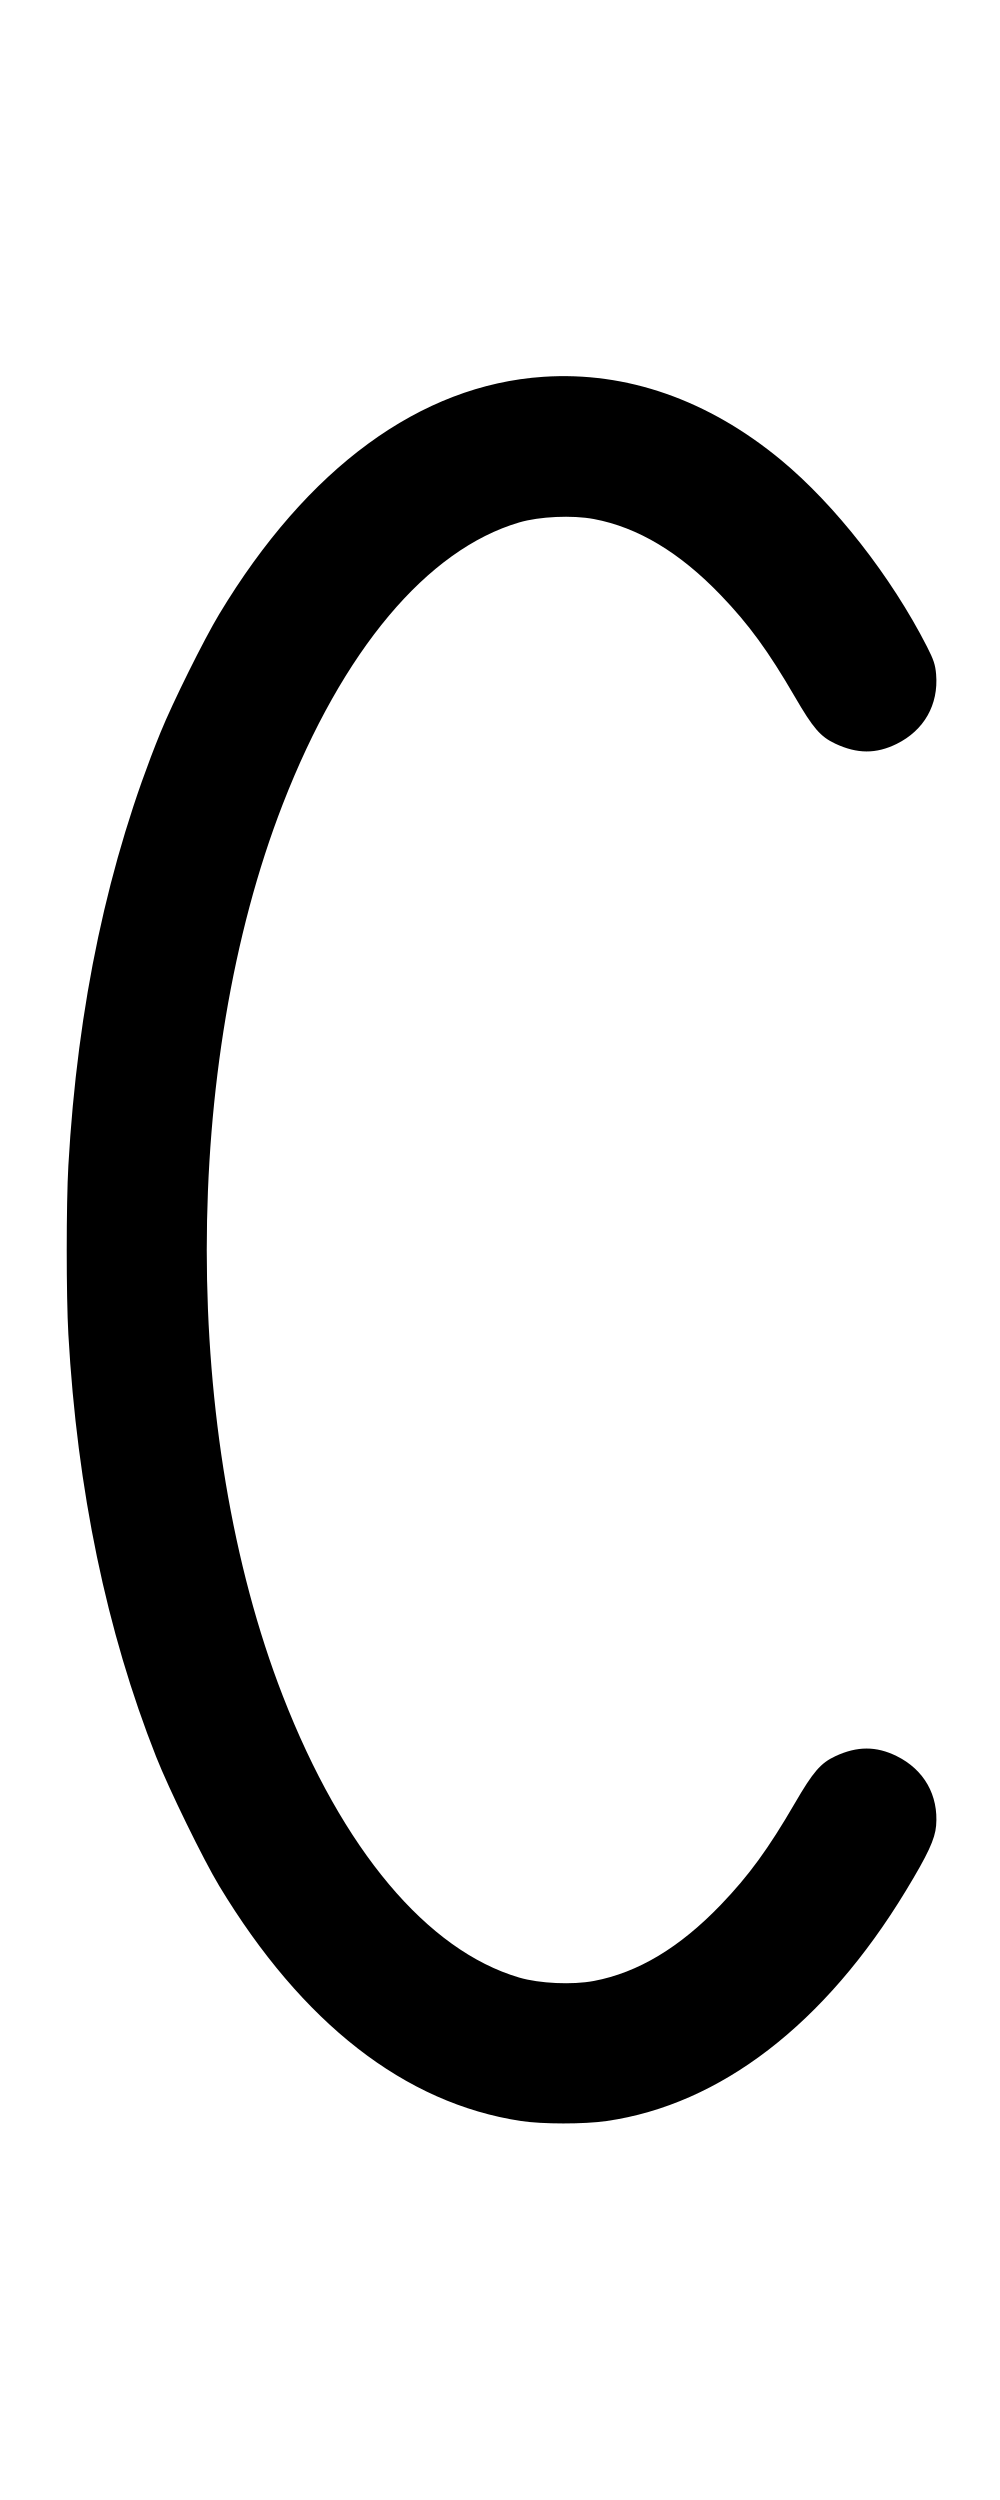
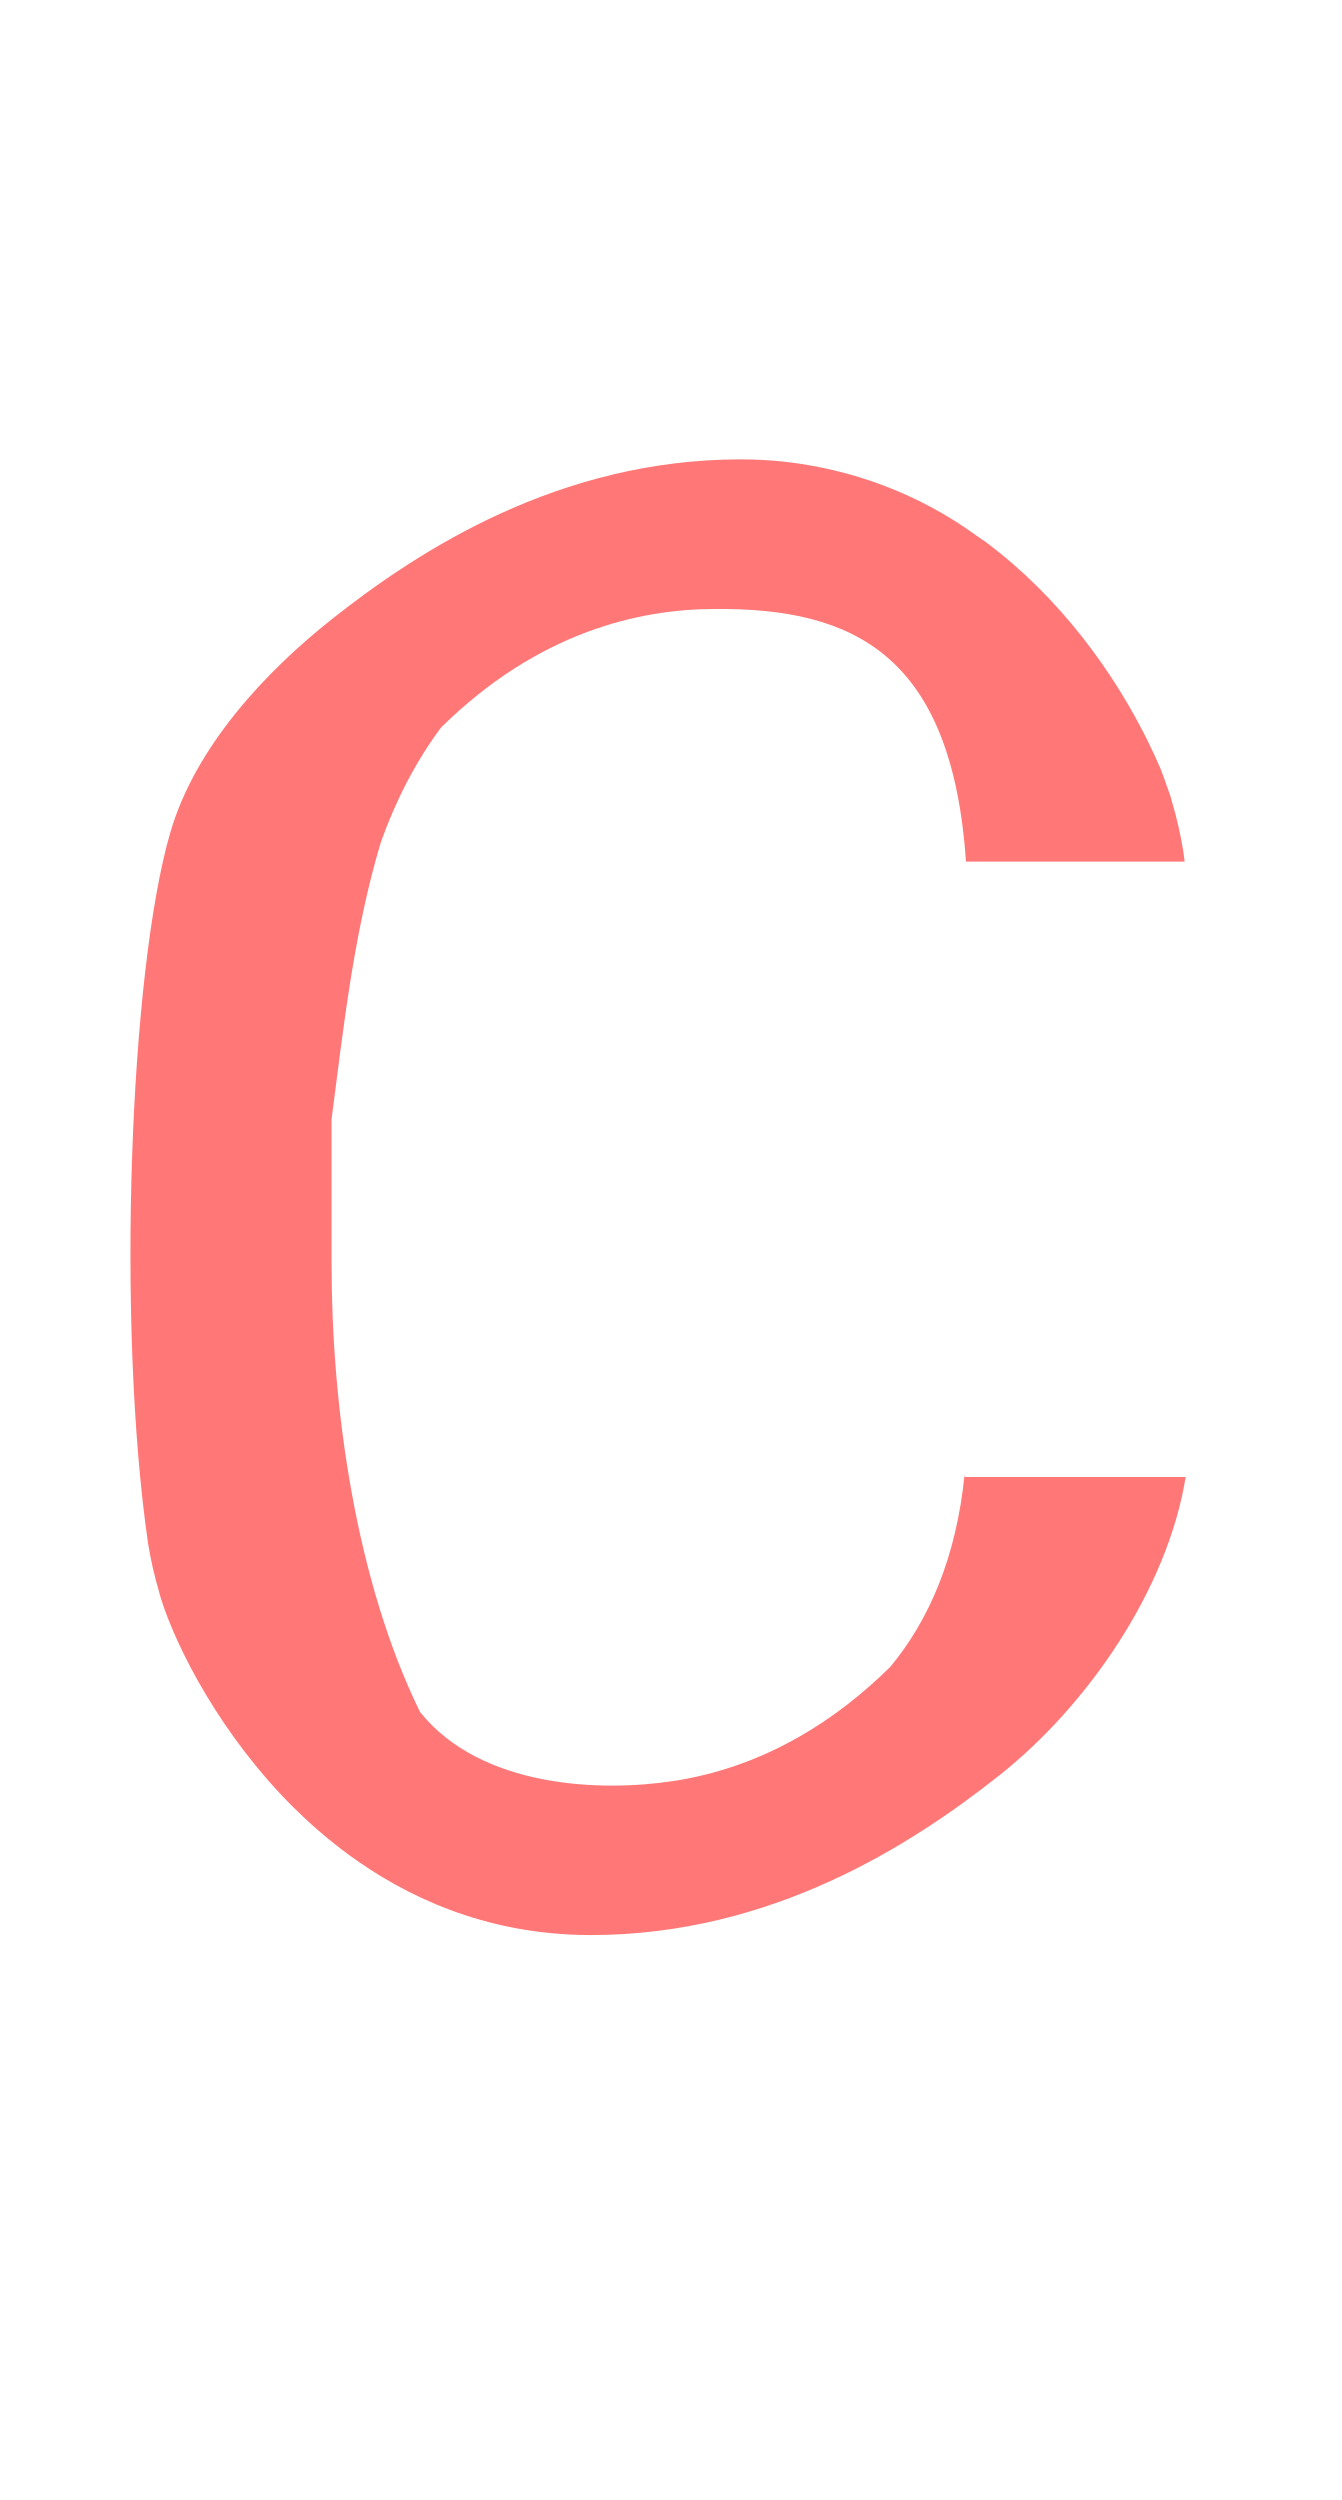
- <svg xmlns="http://www.w3.org/2000/svg" width="400" height="1000" viewBox="0 0 400 1000" version="1.1" id="svg5">
-   <path d="M217.333 150.723 C 168.147 154.010,122.933 187.120,87.681 245.667 C 81.571 255.813,69.085 280.979,64.196 293.000 C 43.216 344.584,30.996 402.029,27.344 466.241 C 26.473 481.557,26.473 518.443,27.344 533.759 C 30.889 596.090,42.599 652.452,62.438 702.667 C 67.553 715.613,81.365 743.898,87.667 754.333 C 120.897 809.353,161.898 841.314,208.333 848.395 C 216.931 849.706,233.637 849.711,242.667 848.406 C 288.168 841.828,330.025 809.606,362.364 756.261 C 371.161 741.750,373.995 735.658,374.445 730.283 C 375.465 718.121,369.634 707.847,358.635 702.423 C 350.492 698.407,342.859 698.417,334.190 702.455 C 328.250 705.222,325.269 708.679,317.914 721.333 C 307.316 739.565,299.534 750.239,288.333 761.904 C 271.880 779.041,255.199 789.051,237.541 792.384 C 228.927 794.010,215.754 793.409,207.667 791.022 C 170.827 780.148,137.024 739.863,113.110 678.333 C 72.568 574.021,72.568 425.979,113.110 321.667 C 137.033 260.113,170.813 219.857,207.667 208.978 C 215.754 206.591,228.927 205.990,237.541 207.616 C 255.199 210.949,271.880 220.959,288.333 238.096 C 299.534 249.761,307.316 260.435,317.914 278.667 C 325.269 291.320,328.145 294.657,334.121 297.469 C 342.864 301.584,350.443 301.617,358.635 297.577 C 369.634 292.153,375.465 281.879,374.445 269.717 C 374.124 265.883,373.466 263.895,370.778 258.629 C 356.461 230.590,333.965 201.841,312.356 183.970 C 283.285 159.927,250.624 148.499,217.333 150.723 " stroke="none" fill-rule="evenodd" fill="black" />
+ <svg xmlns="http://www.w3.org/2000/svg" width="538.926" height="1004.132" viewBox="0 0 538.926 1004.132" version="1.1" id="svg5">
+   <defs id="defs1" />
+   <path id="path32" style="fill:#ff0000;fill-opacity:0.533;stroke:none;stroke-width:111.468" d="m 237.329,777.22 c 72.88,-0.011 129.112,-36.51 163.865,-63.99 35.845,-28.344 67.791,-75.031 75.026,-119.985 h -88.767 v -1.274 c -3.341,33.924 -14.579,59.115 -29.869,77.524 -21.654,21.372 -49.443,39.297 -84.147,45.381 -0.927,0.152 -1.853,0.305 -2.768,0.439 -28.701,4.462 -77.299,3.05 -101.95,-27.658 -25.631,-52.352 -35.556,-121.494 -35.551,-180.516 l 0.004,-57.594 c 4.825,-37.162 8.953,-75.016 19.735,-111.07 5.844,-16.475 13.72,-32.108 24.22,-46.238 38.918,-38.412 79.713,-47.627 109.882,-47.63 h 0.017 0.004 c 56.013,-0.53 95.242,18.477 100.972,101.453 h 87.801 c -0.187,-1.367 -0.314,-2.74 -0.531,-4.105 -1.053,-6.606 -2.555,-13.176 -4.485,-19.727 -0.229,-0.78 -0.393,-1.562 -0.637,-2.341 -0.414,-1.321 -0.968,-2.638 -1.426,-3.957 -0.811,-2.338 -1.57,-4.679 -2.527,-7.012 l -0.004,-0.004 c -11.725,-27.465 -31.607,-58.351 -59.337,-82.401 l -0.004,-0.004 c -3.511,-3.045 -7.151,-5.983 -10.922,-8.796 -1.183,-0.882 -2.462,-1.666 -3.67,-2.523 -22.94,-16.763 -50.199,-26.937 -78.401,-29.873 h -0.004 c -2.673,-0.265 -5.378,-0.468 -8.117,-0.603 -2.74,-0.135 -5.513,-0.202 -8.319,-0.203 h -0.004 -0.024 c -72.88,0.011 -129.112,36.51 -163.865,63.99 -26.709,21.119 -54.906,51.137 -65.041,85.607 -16.378,55.705 -21.76,197.6 -9.036,285.668 1.053,6.606 2.555,13.176 4.485,19.727 0.23,0.781 0.393,1.565 0.637,2.346 6.523,20.807 24.667,55.597 53.148,83.936 l 0.004,0.004 c 3.25,3.234 6.631,6.384 10.142,9.429 l 0.004,0.004 c 19.756,17.134 47.951,34.667 85.071,40.209 h 0.004 c 2.607,0.389 5.246,0.718 7.919,0.983 h 0.004 c 2.673,0.265 5.378,0.468 8.117,0.603 h 0.004 c 2.74,0.135 5.513,0.202 8.319,0.202 z" />
</svg>
